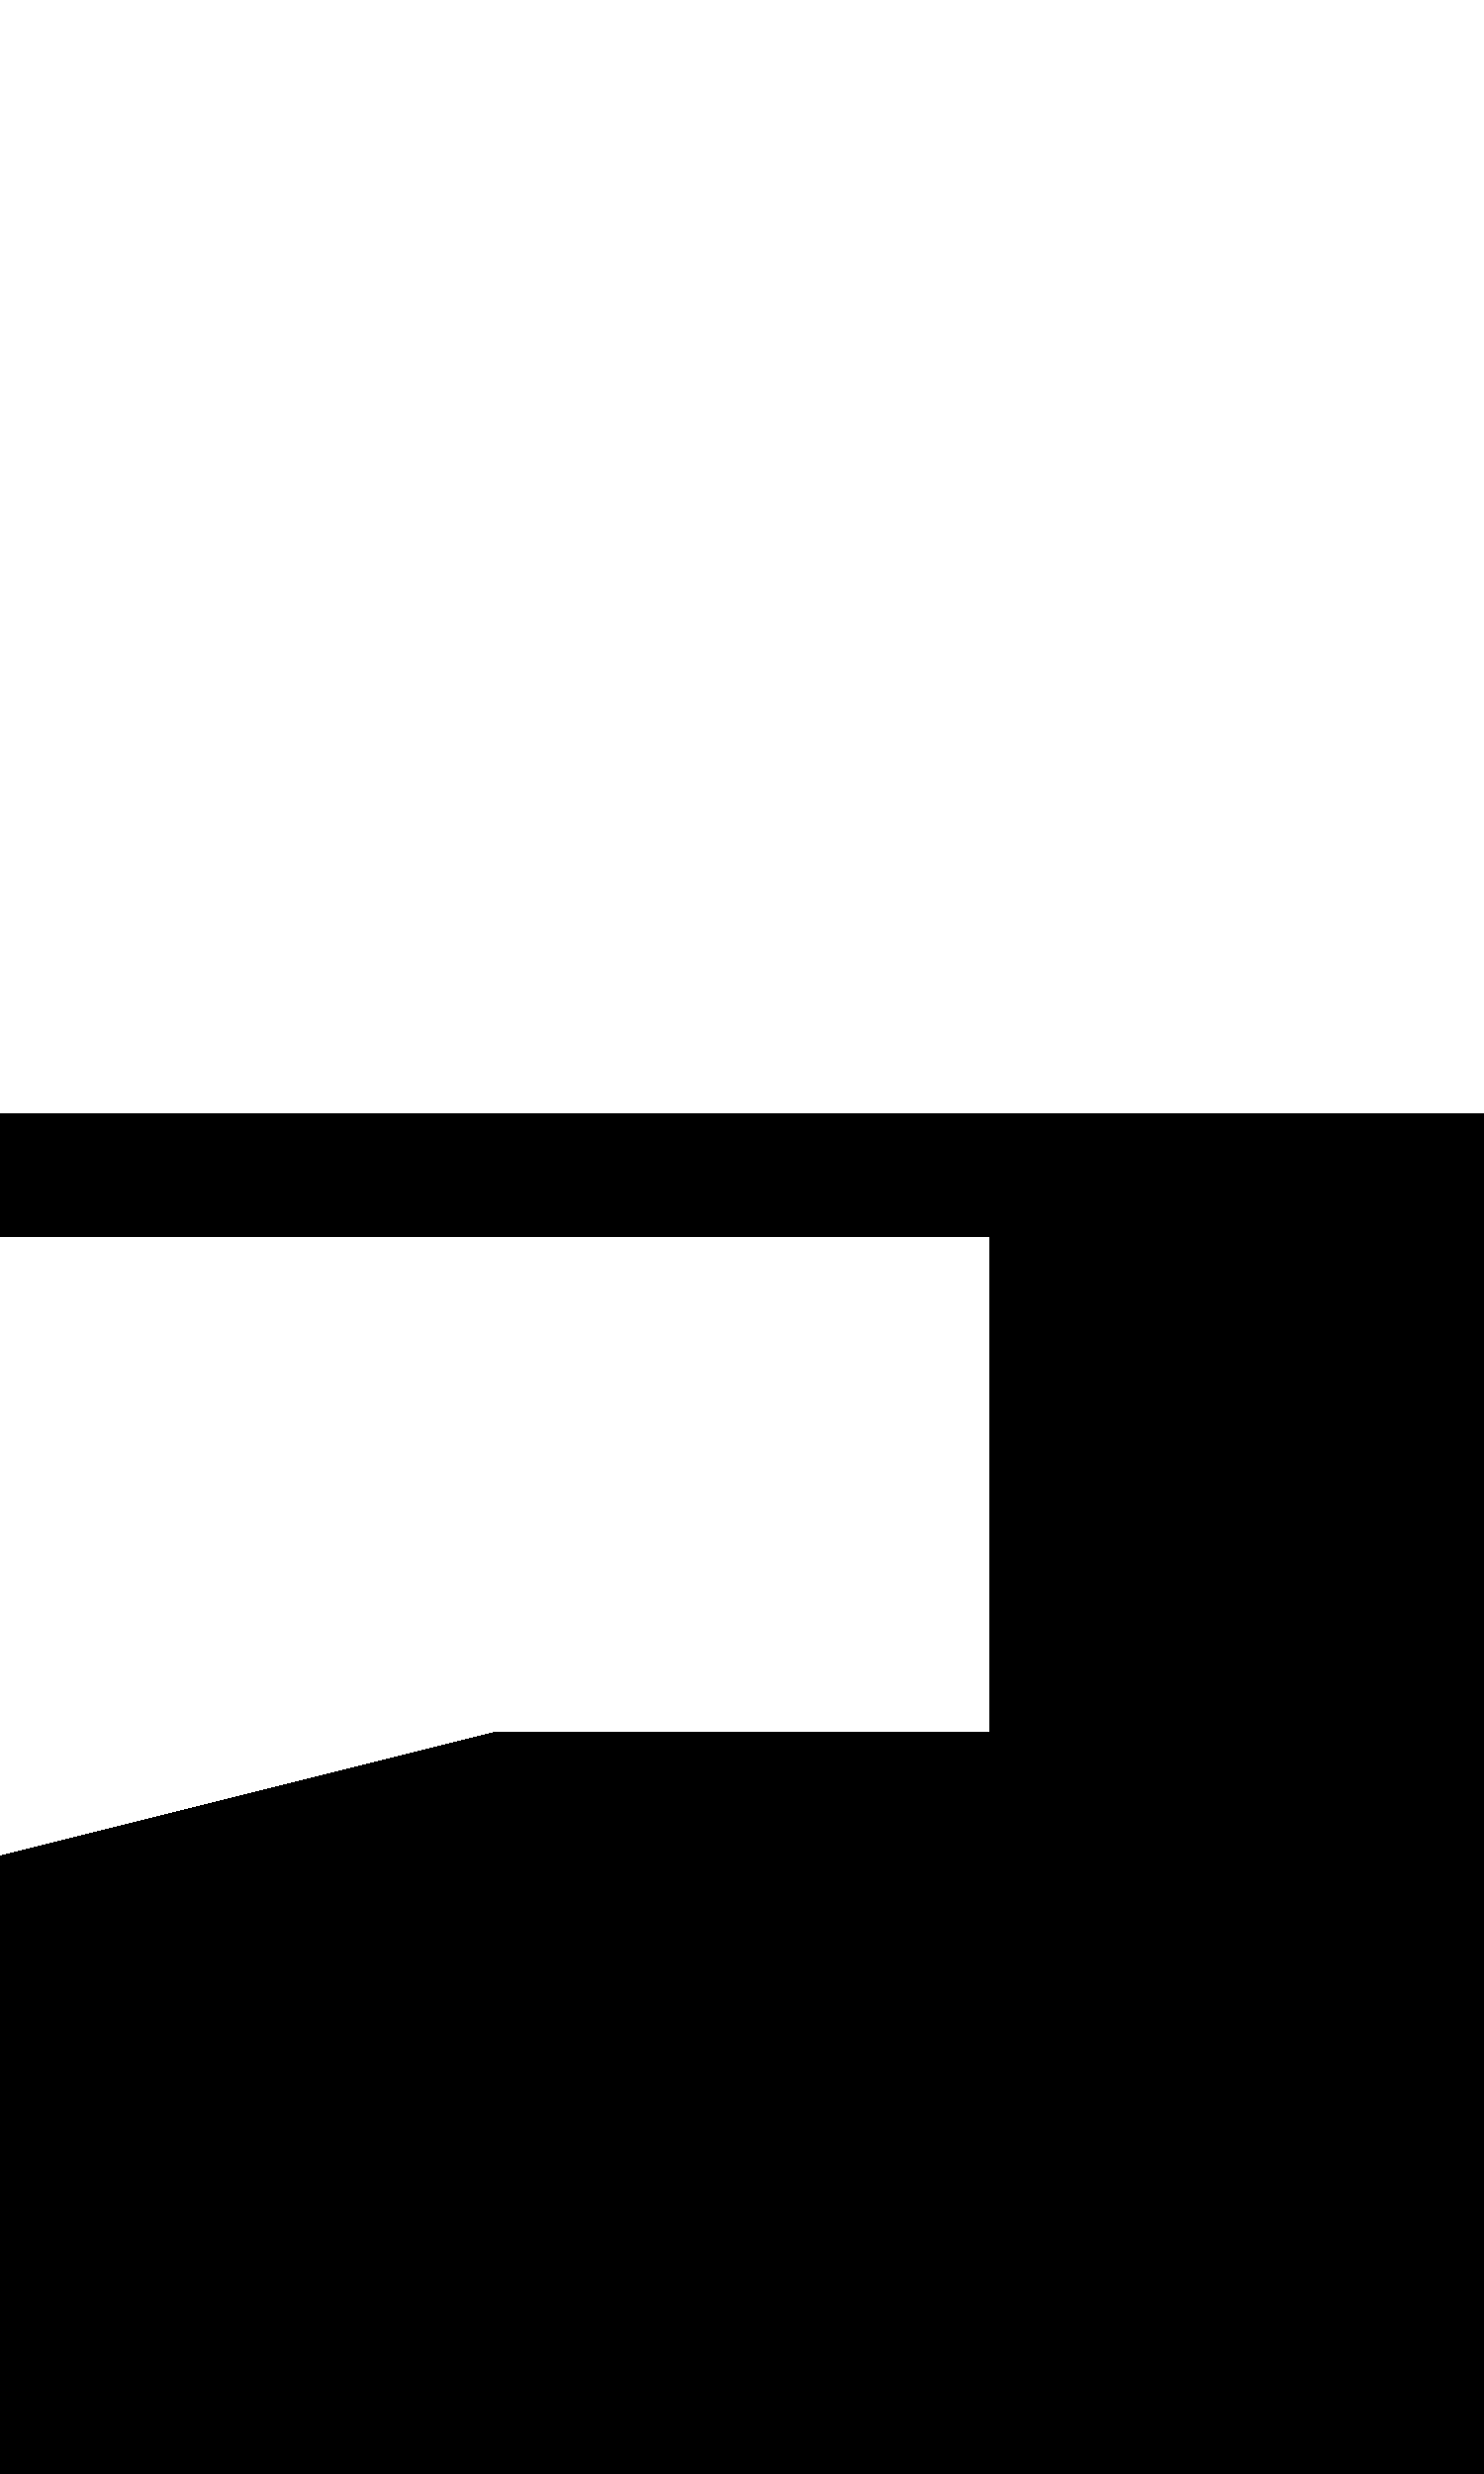
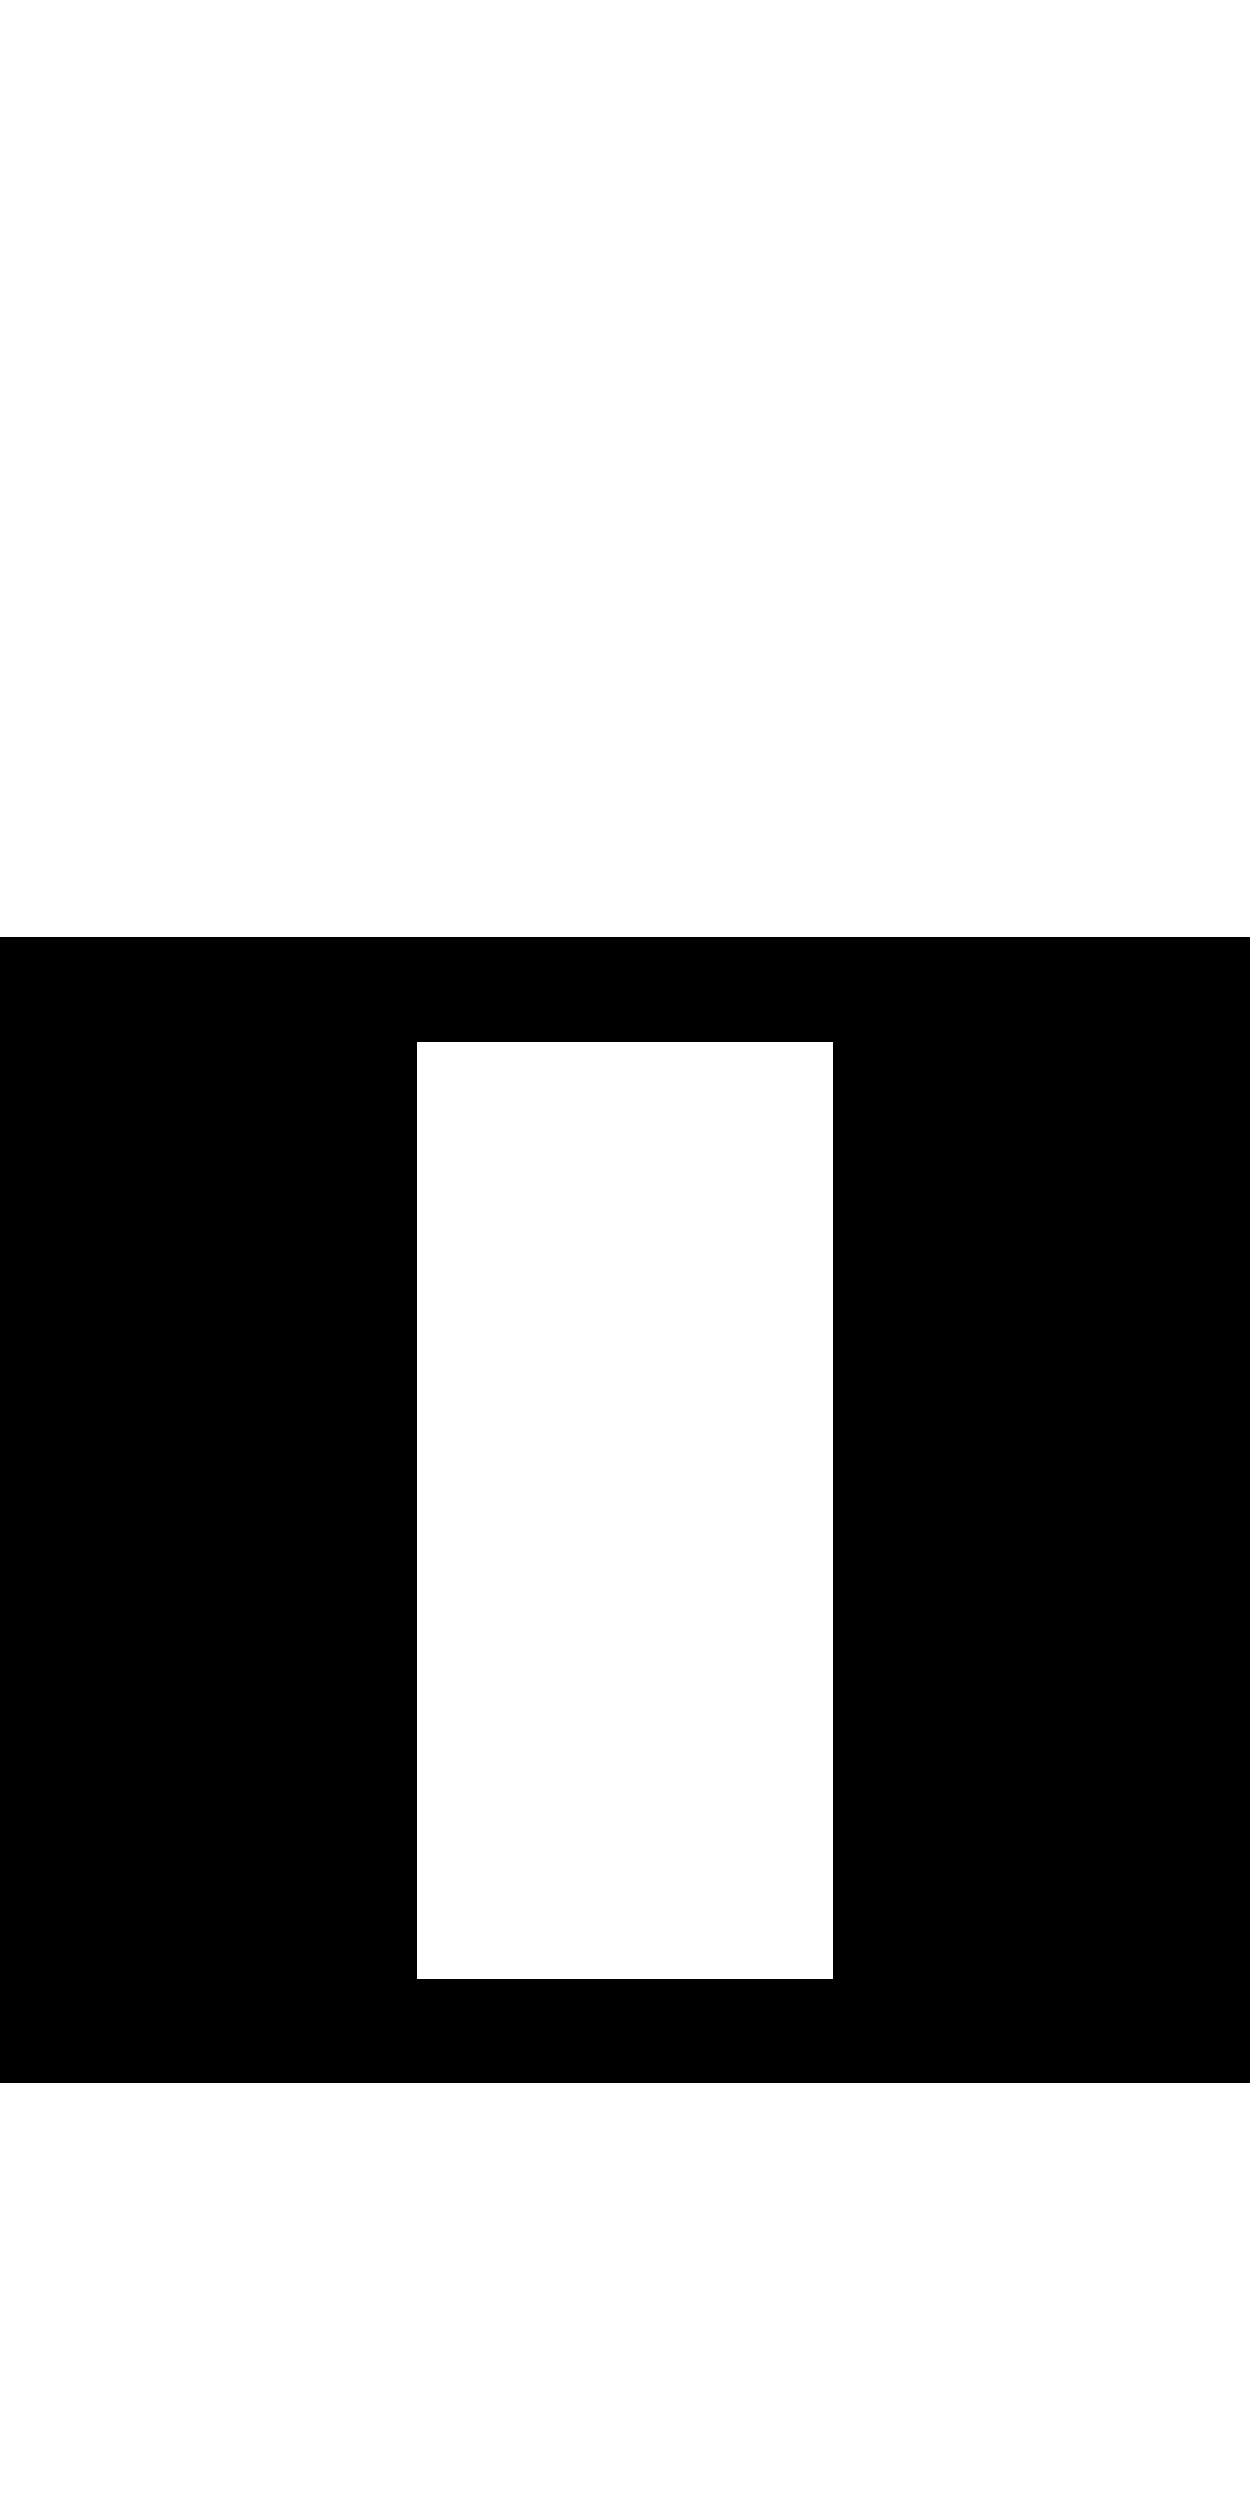
- <svg xmlns="http://www.w3.org/2000/svg" viewBox="0 0 12 20" shape-rendering="crispEdges">
+ <svg xmlns="http://www.w3.org/2000/svg" viewBox="0 0 12 24" shape-rendering="crispEdges">
  <g>
-     <polygon class="g" points="8,9 12,9 12,20 8,20" />
    <polygon class="g" points="0,9 12,9 12,10 0,10" />
-     <polygon class="g" points="4,14 12,14 8,15 0,15" />
+     <polygon class="g" points="0,10 4,10 4,19 0,19" />
+     <polygon class="g" points="8,10 12,10 12,19 8,19" />
    <polygon class="g" points="0,19 12,19 12,20 0,20" />
-     <polygon class="g" points="0,15 4,15 4,19 0,19" />
-     <polygon class="g" points="4,15 8,15 8,19 4,19" />
  </g>
</svg>
